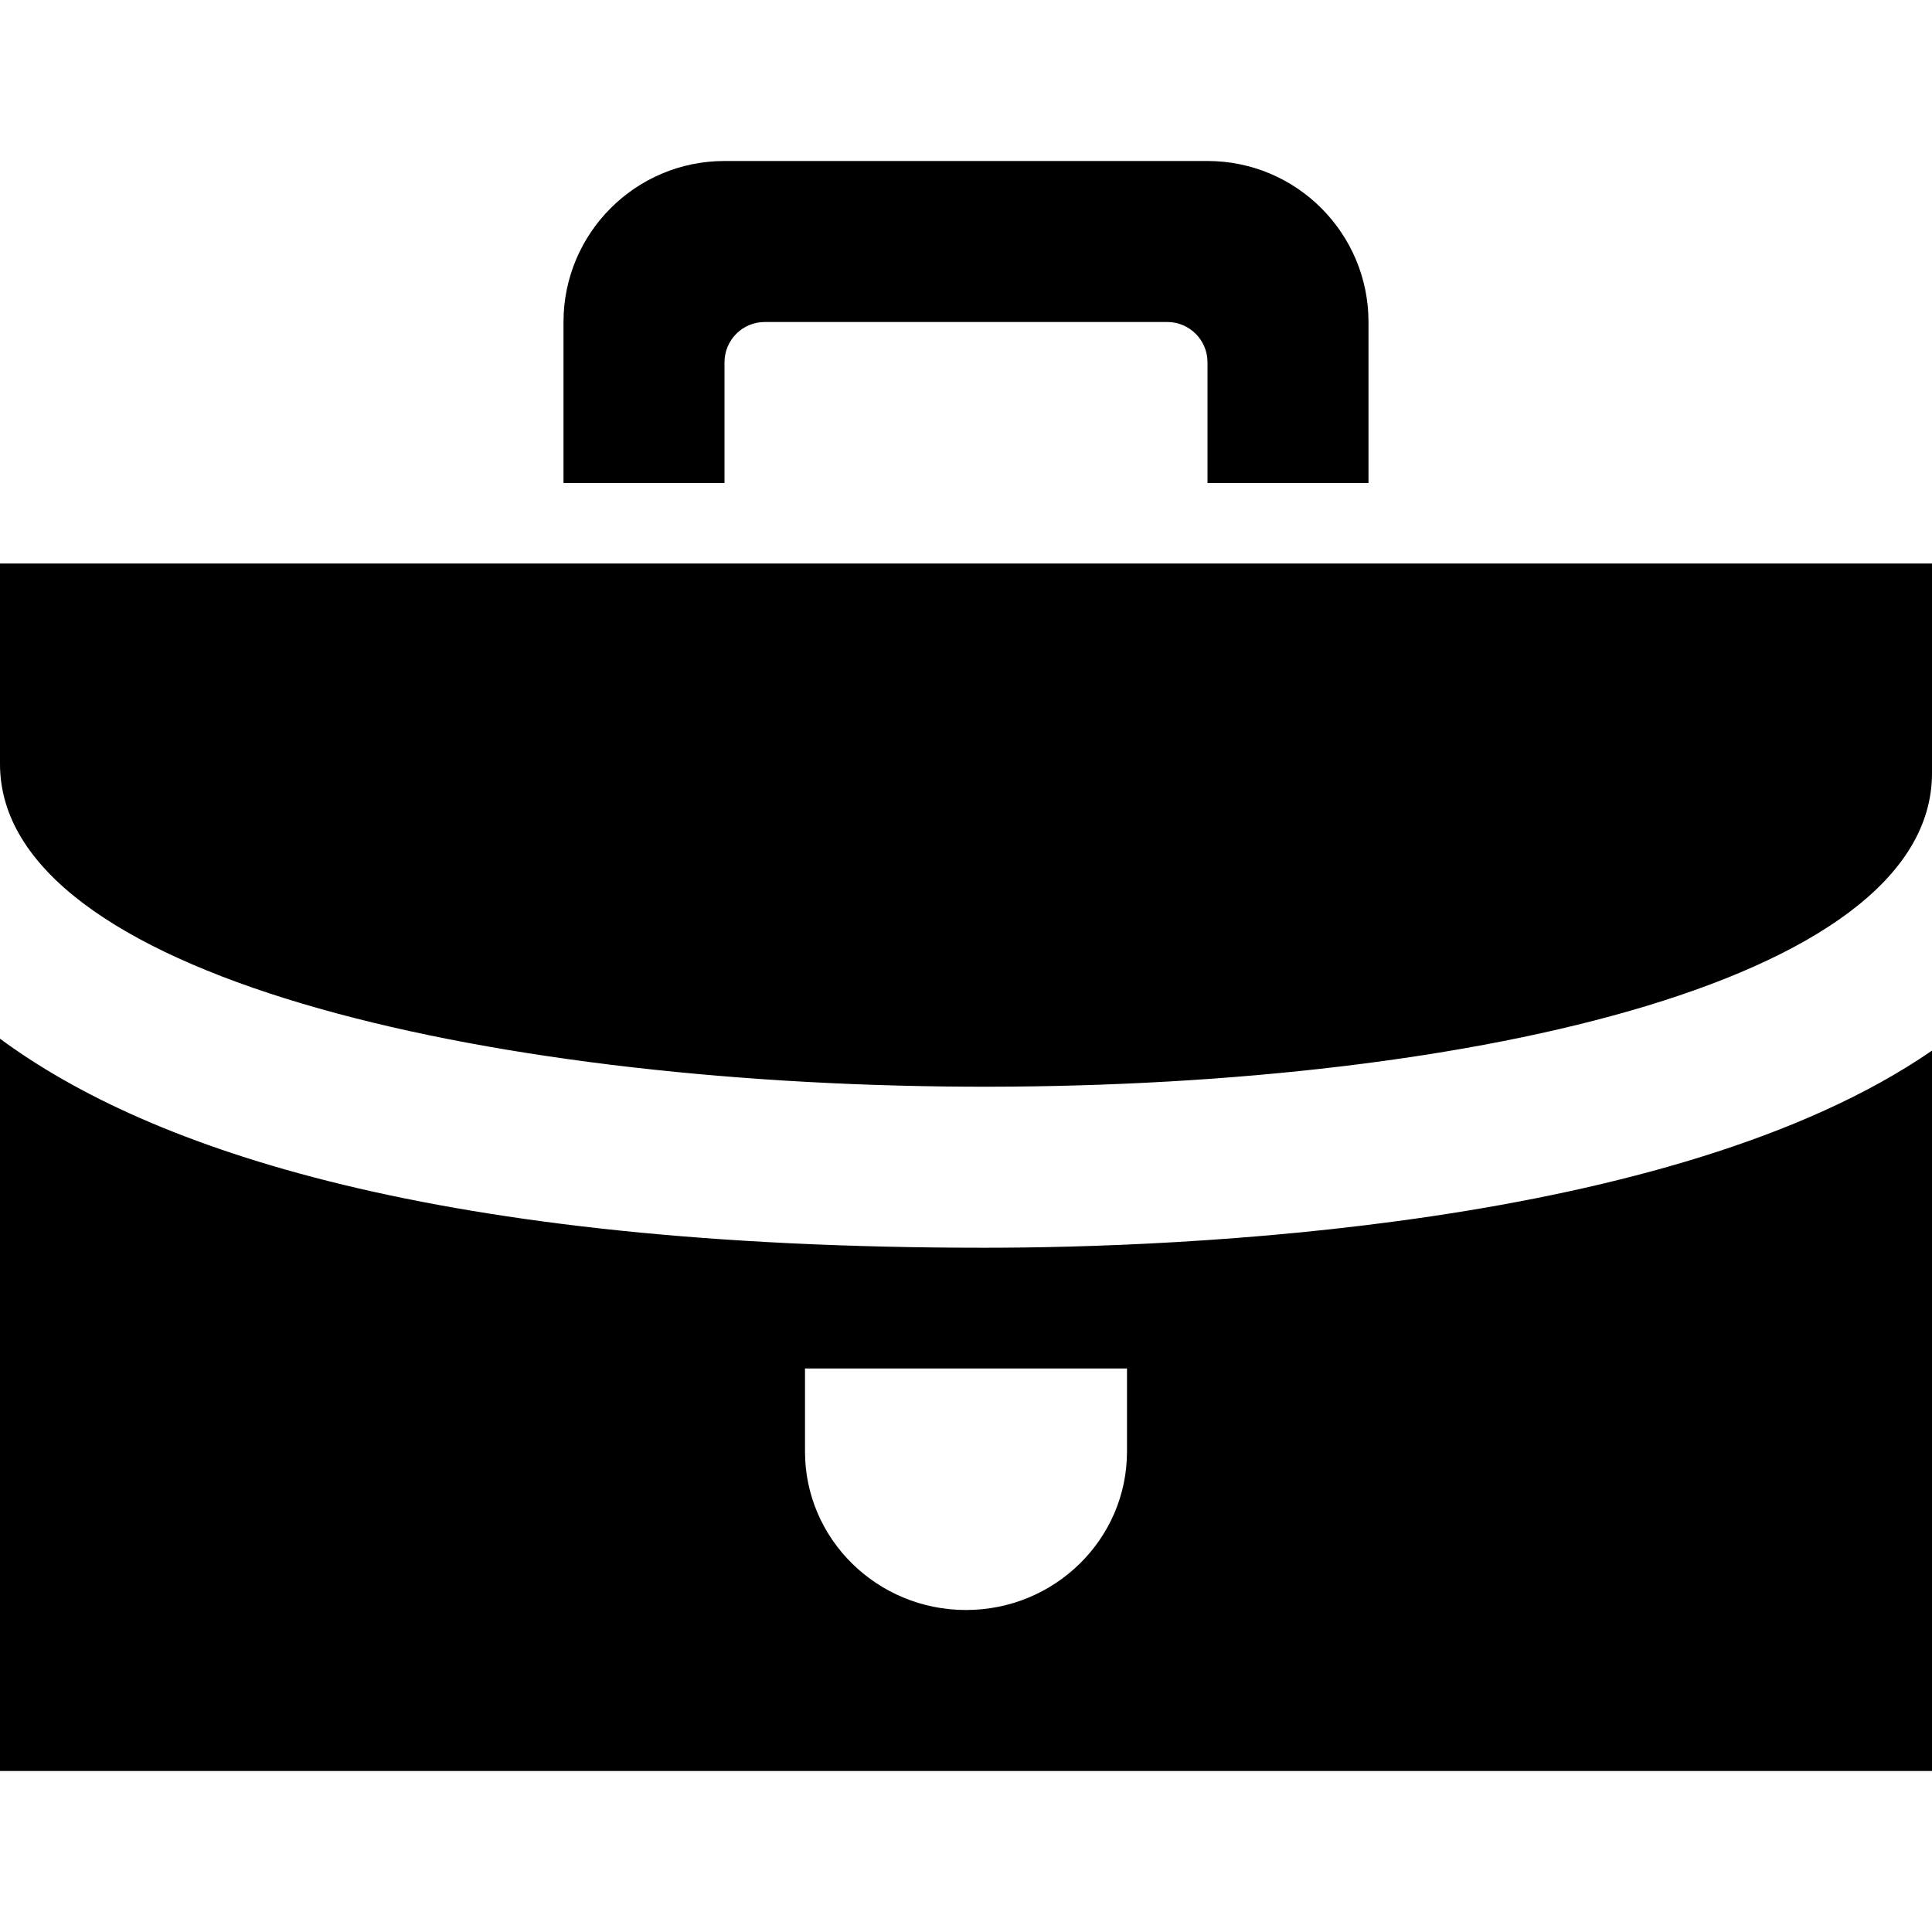
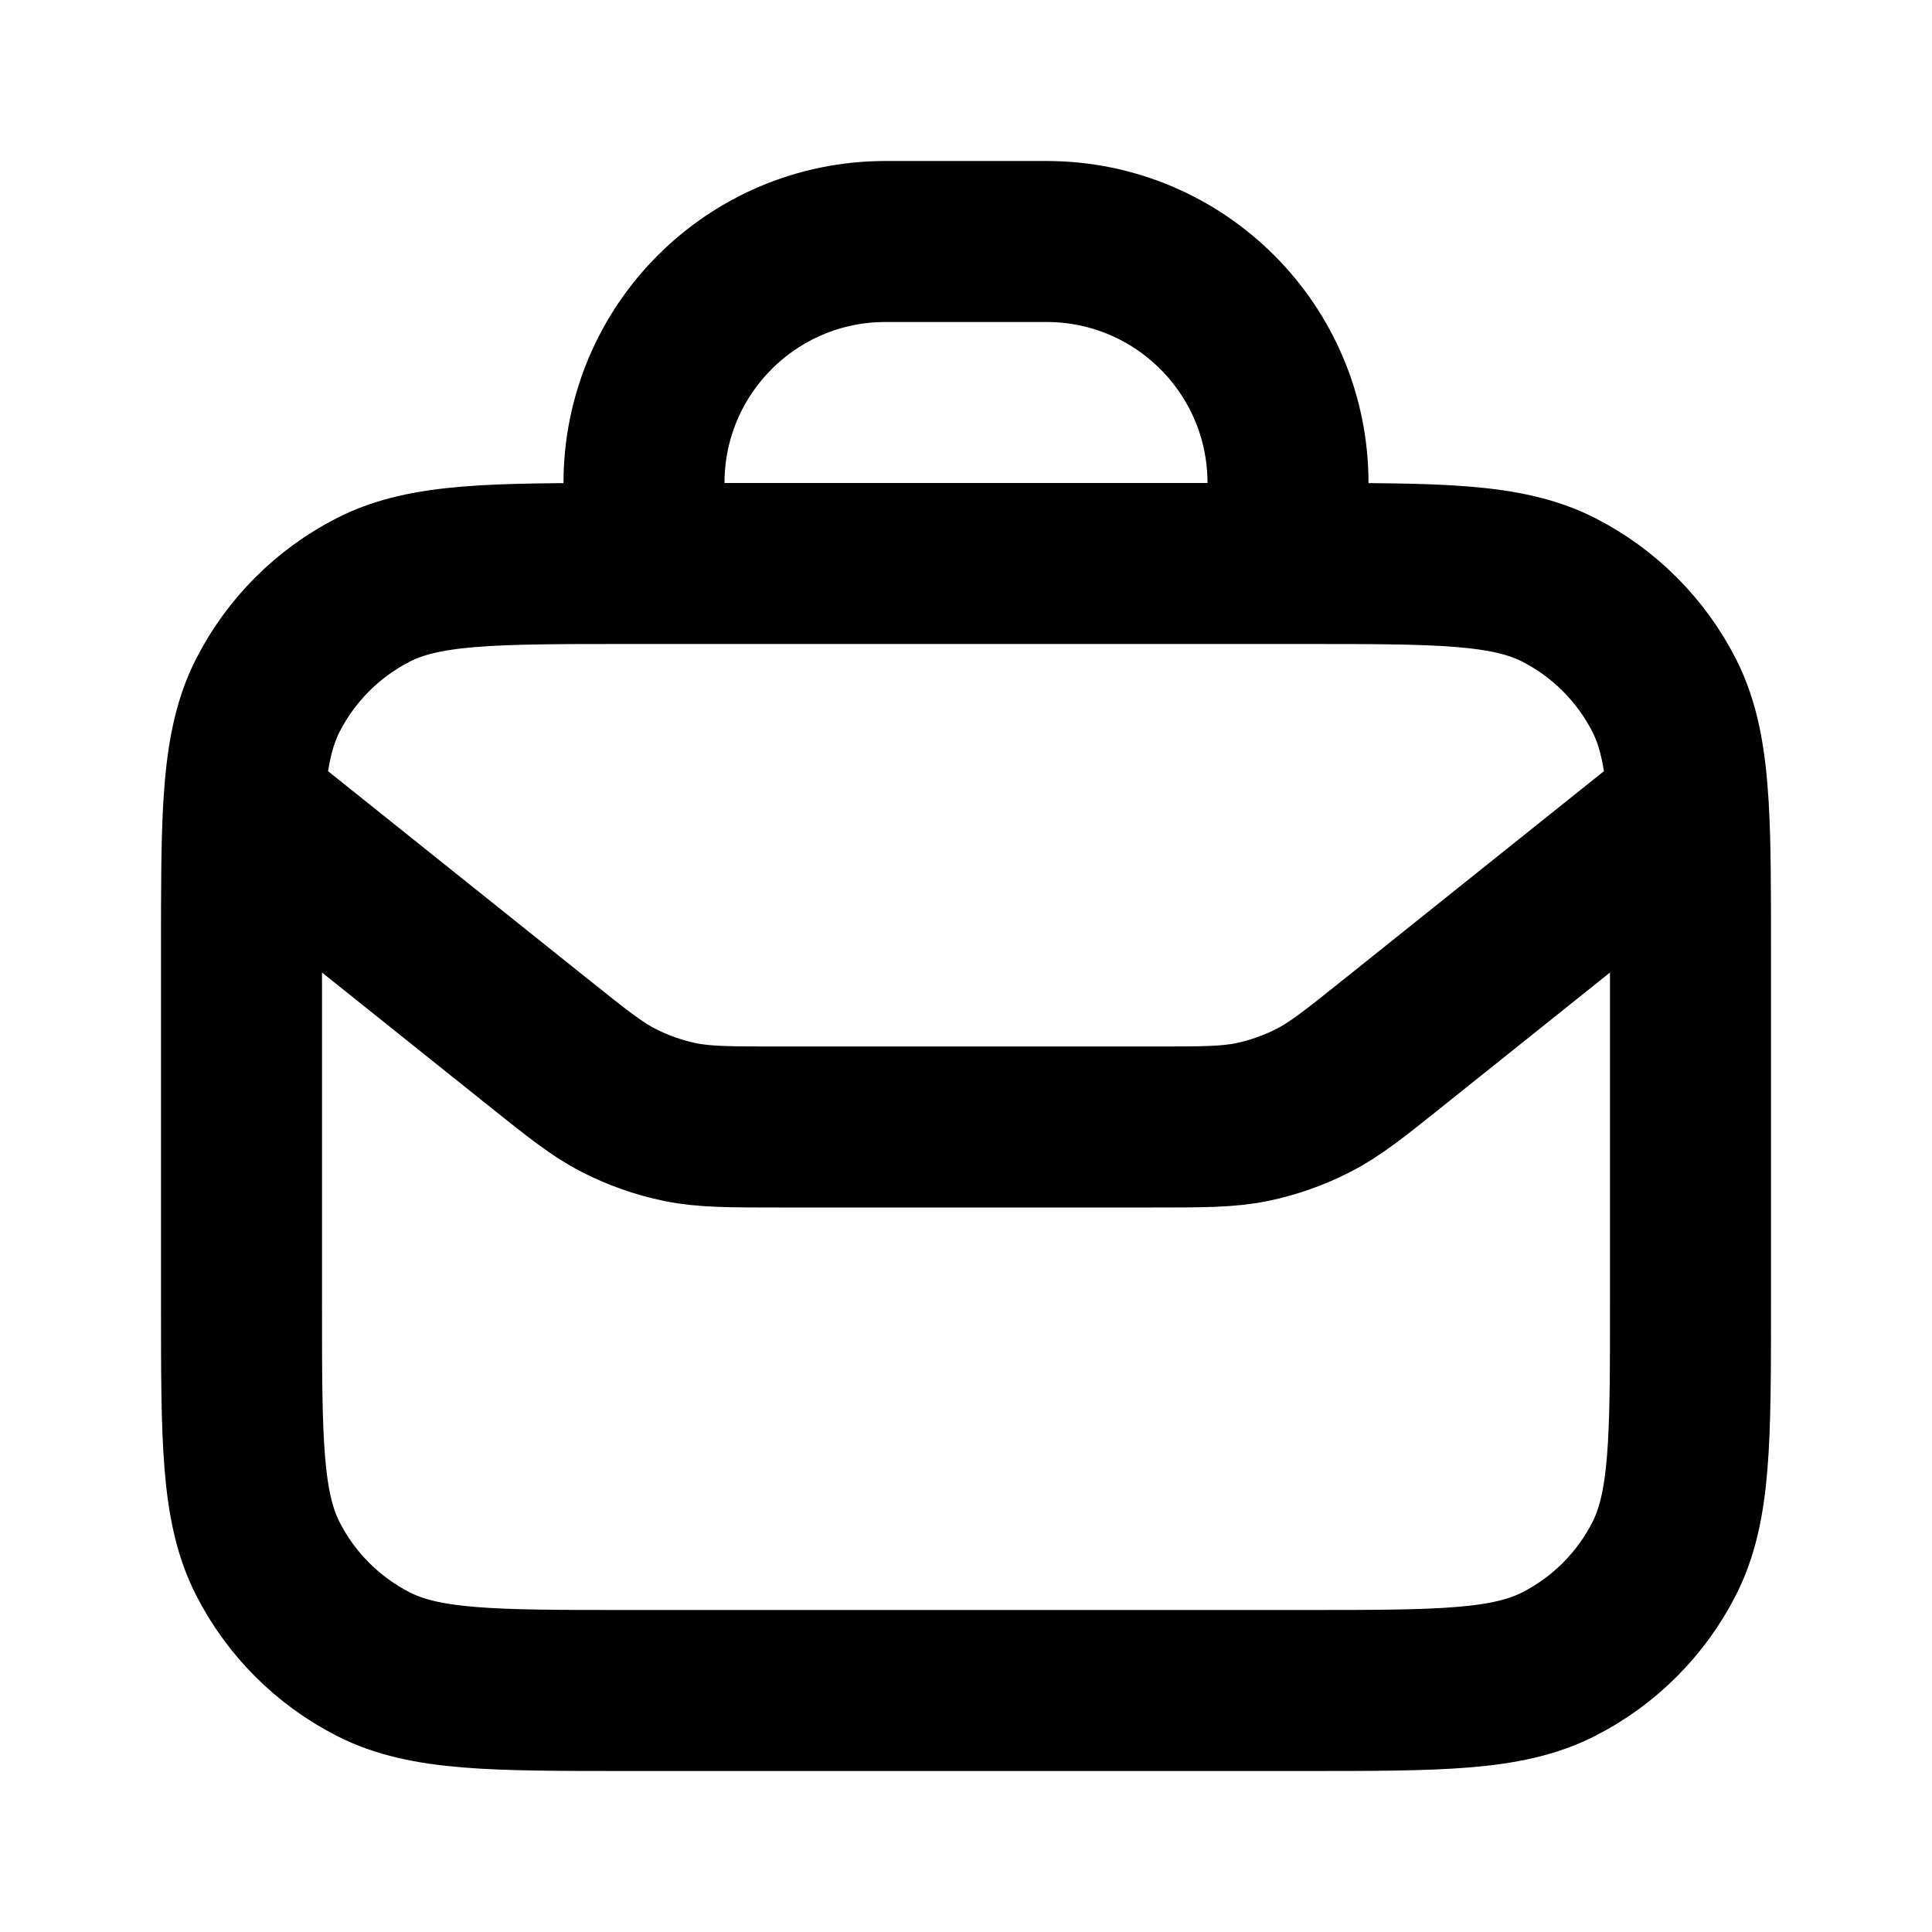
- <svg xmlns="http://www.w3.org/2000/svg" width="24" height="24" viewBox="0 0 24 24" class="sidebar_svg">
-   <path d="M12.23 15.5c-6.801 0-10.367-1.221-12.23-2.597v9.097h24v-8.949c-3.218 2.221-9.422 2.449-11.77 2.449zm1.77 2.532c0 1.087-.896 1.968-2 1.968s-2-.881-2-1.968v-1.032h4v1.032zm-14-8.541v-2.491h24v2.605c0 5.289-24 5.133-24-.114zm9-7.491c-1.104 0-2 .896-2 2v2h2v-1.5c0-.276.224-.5.5-.5h5c.276 0 .5.224.5.5v1.5h2v-2c0-1.104-.896-2-2-2h-6z" />
+ <svg xmlns="http://www.w3.org/2000/svg" width="800px" height="800px" viewBox="0 0 24 24" fill="none">
+   <path d="M3.027 10.022L6.685 12.948C7.173 13.338 7.416 13.533 7.687 13.671C7.928 13.794 8.184 13.884 8.449 13.939C8.748 14 9.06 14 9.684 14H14.316C14.94 14 15.252 14 15.551 13.939C15.816 13.884 16.072 13.794 16.312 13.671C16.584 13.533 16.828 13.338 17.315 12.948L20.973 10.022M3.027 10.022C3 10.489 3 11.064 3 11.8V16.2C3 17.88 3 18.72 3.327 19.362C3.615 19.927 4.074 20.385 4.638 20.673C5.28 21 6.12 21 7.8 21H16.2C17.88 21 18.72 21 19.362 20.673C19.927 20.385 20.385 19.927 20.673 19.362C21 18.72 21 17.88 21 16.2V11.8C21 11.064 21 10.489 20.973 10.022M3.027 10.022C3.063 9.422 3.143 8.999 3.327 8.638C3.615 8.074 4.074 7.615 4.638 7.327C5.28 7 6.12 7 7.8 7H8M20.973 10.022C20.937 9.422 20.857 8.999 20.673 8.638C20.385 8.074 19.927 7.615 19.362 7.327C18.72 7 17.88 7 16.2 7H16M8 7V6C8 4.343 9.343 3 11 3H13C14.657 3 16 4.343 16 6V7M8 7H16" stroke="#000000" stroke-width="2" stroke-linecap="round" stroke-linejoin="round" />
</svg>
